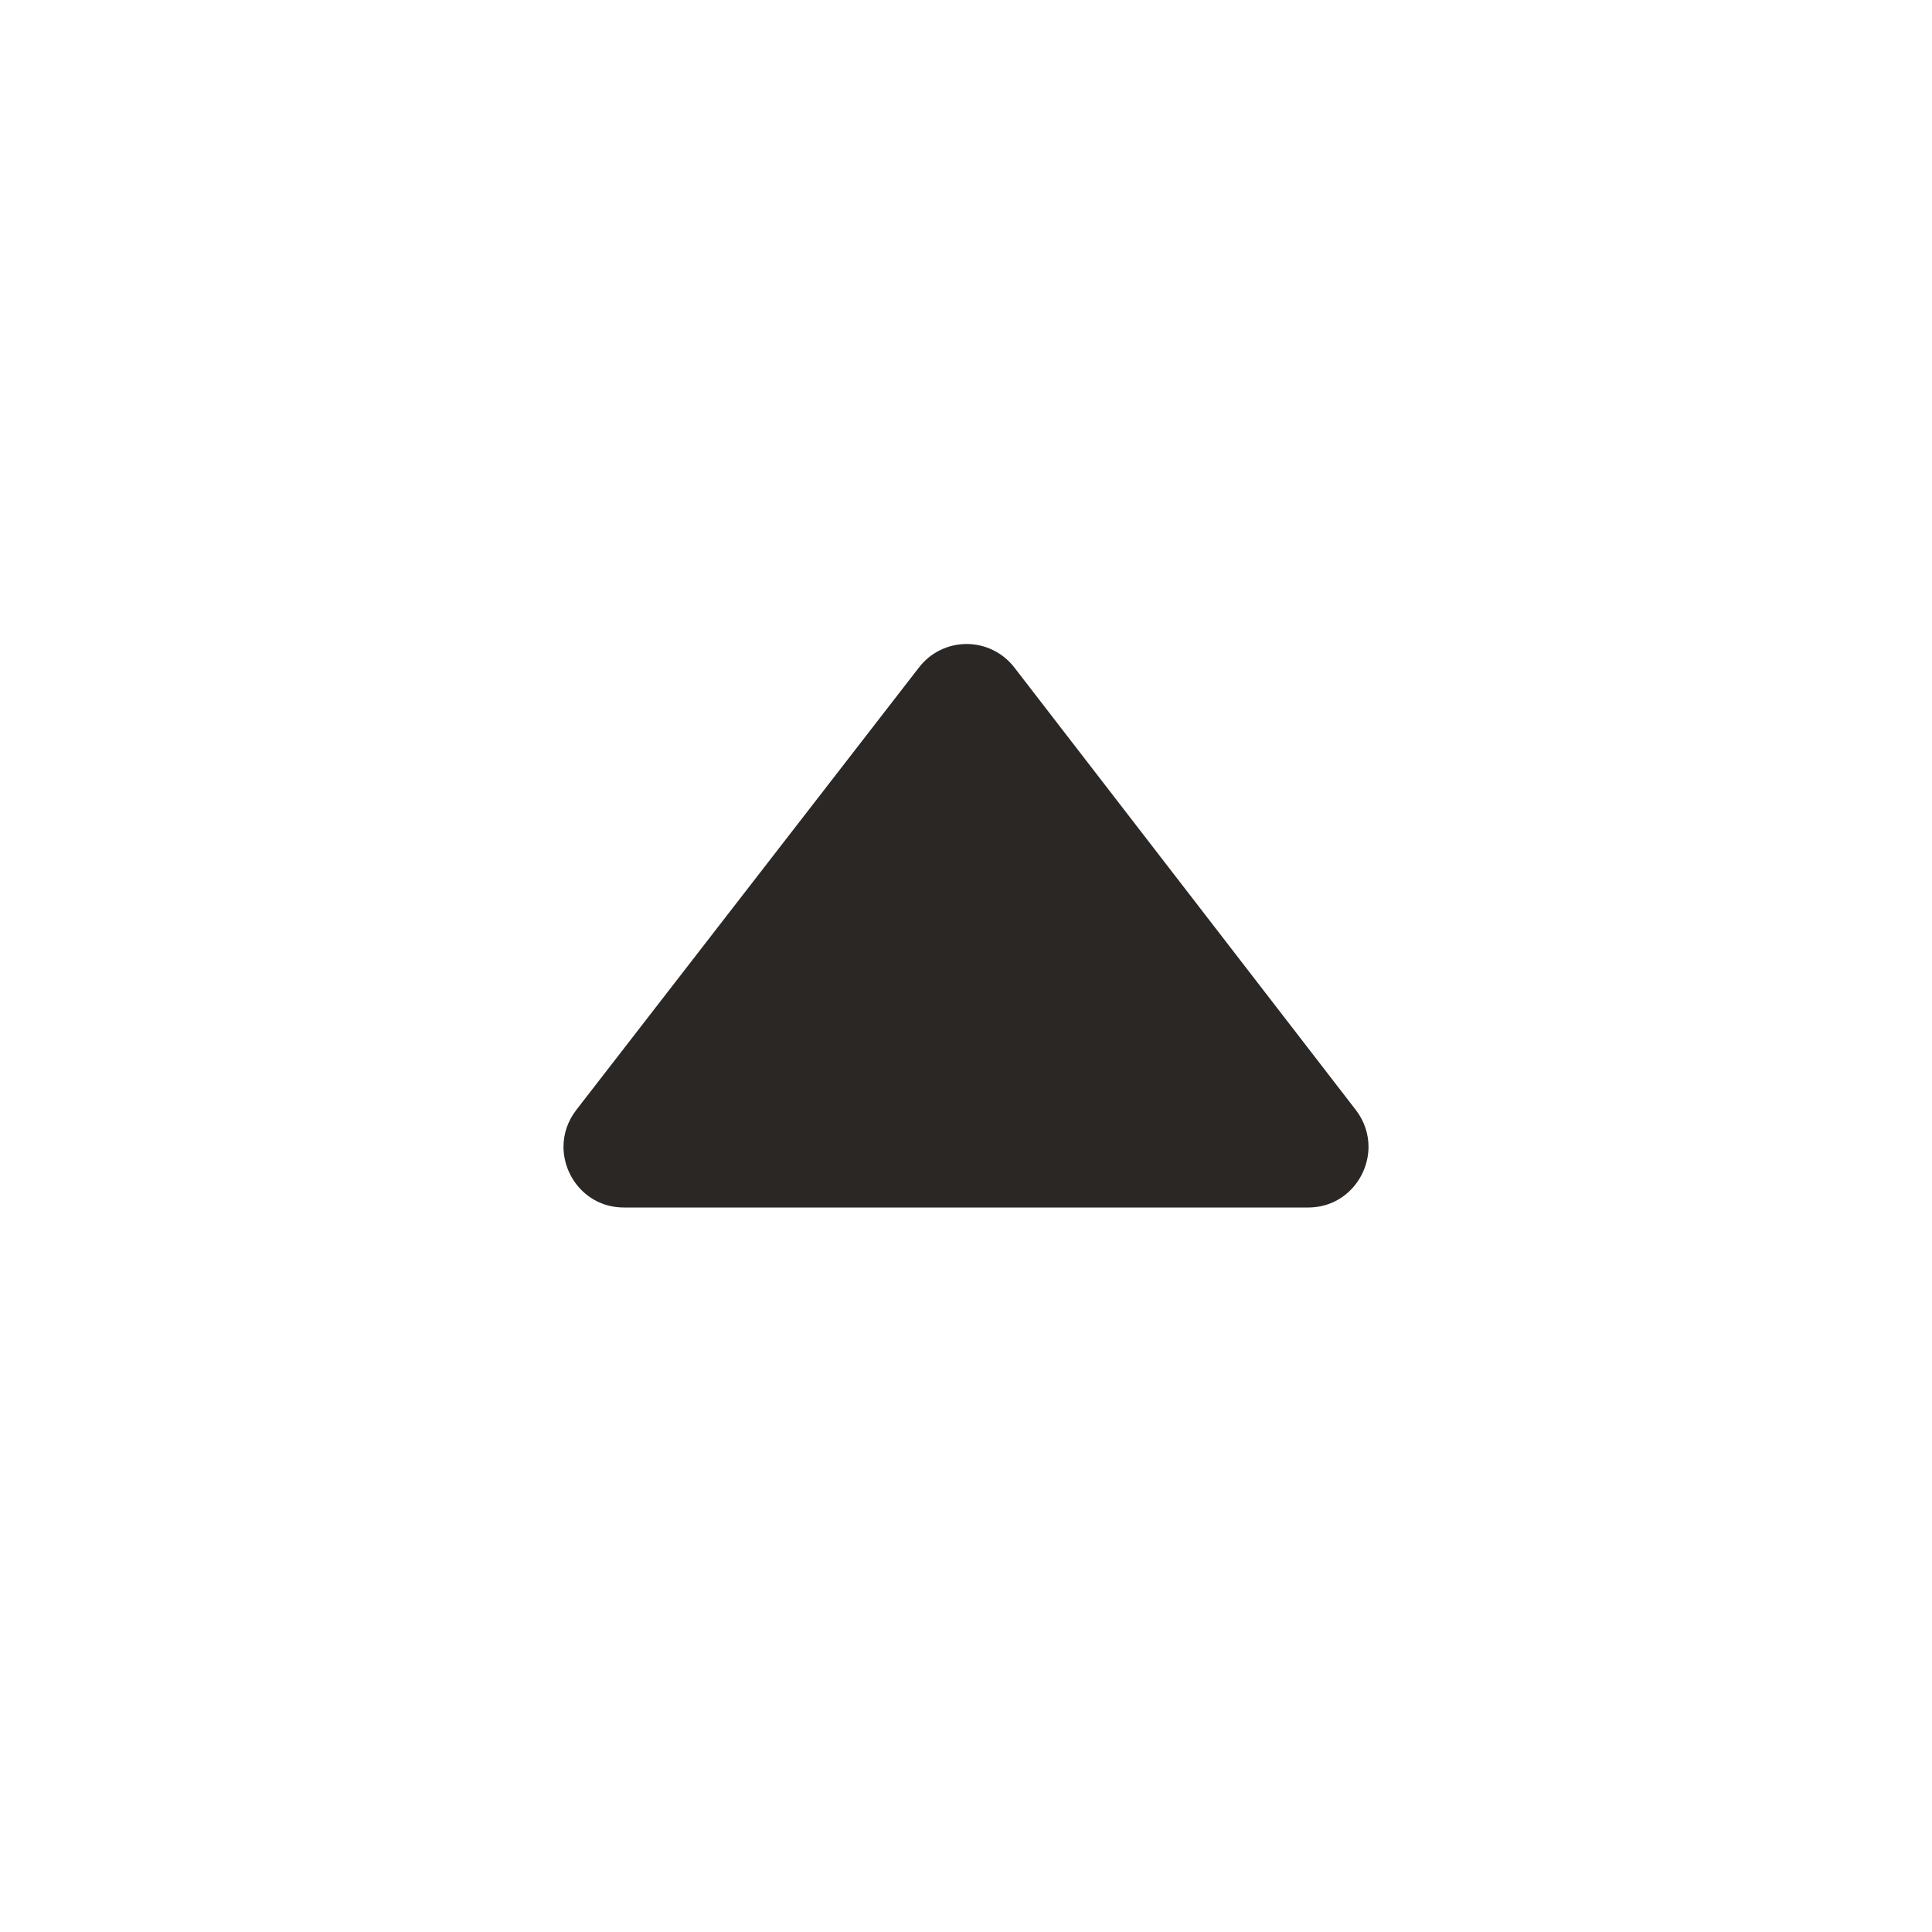
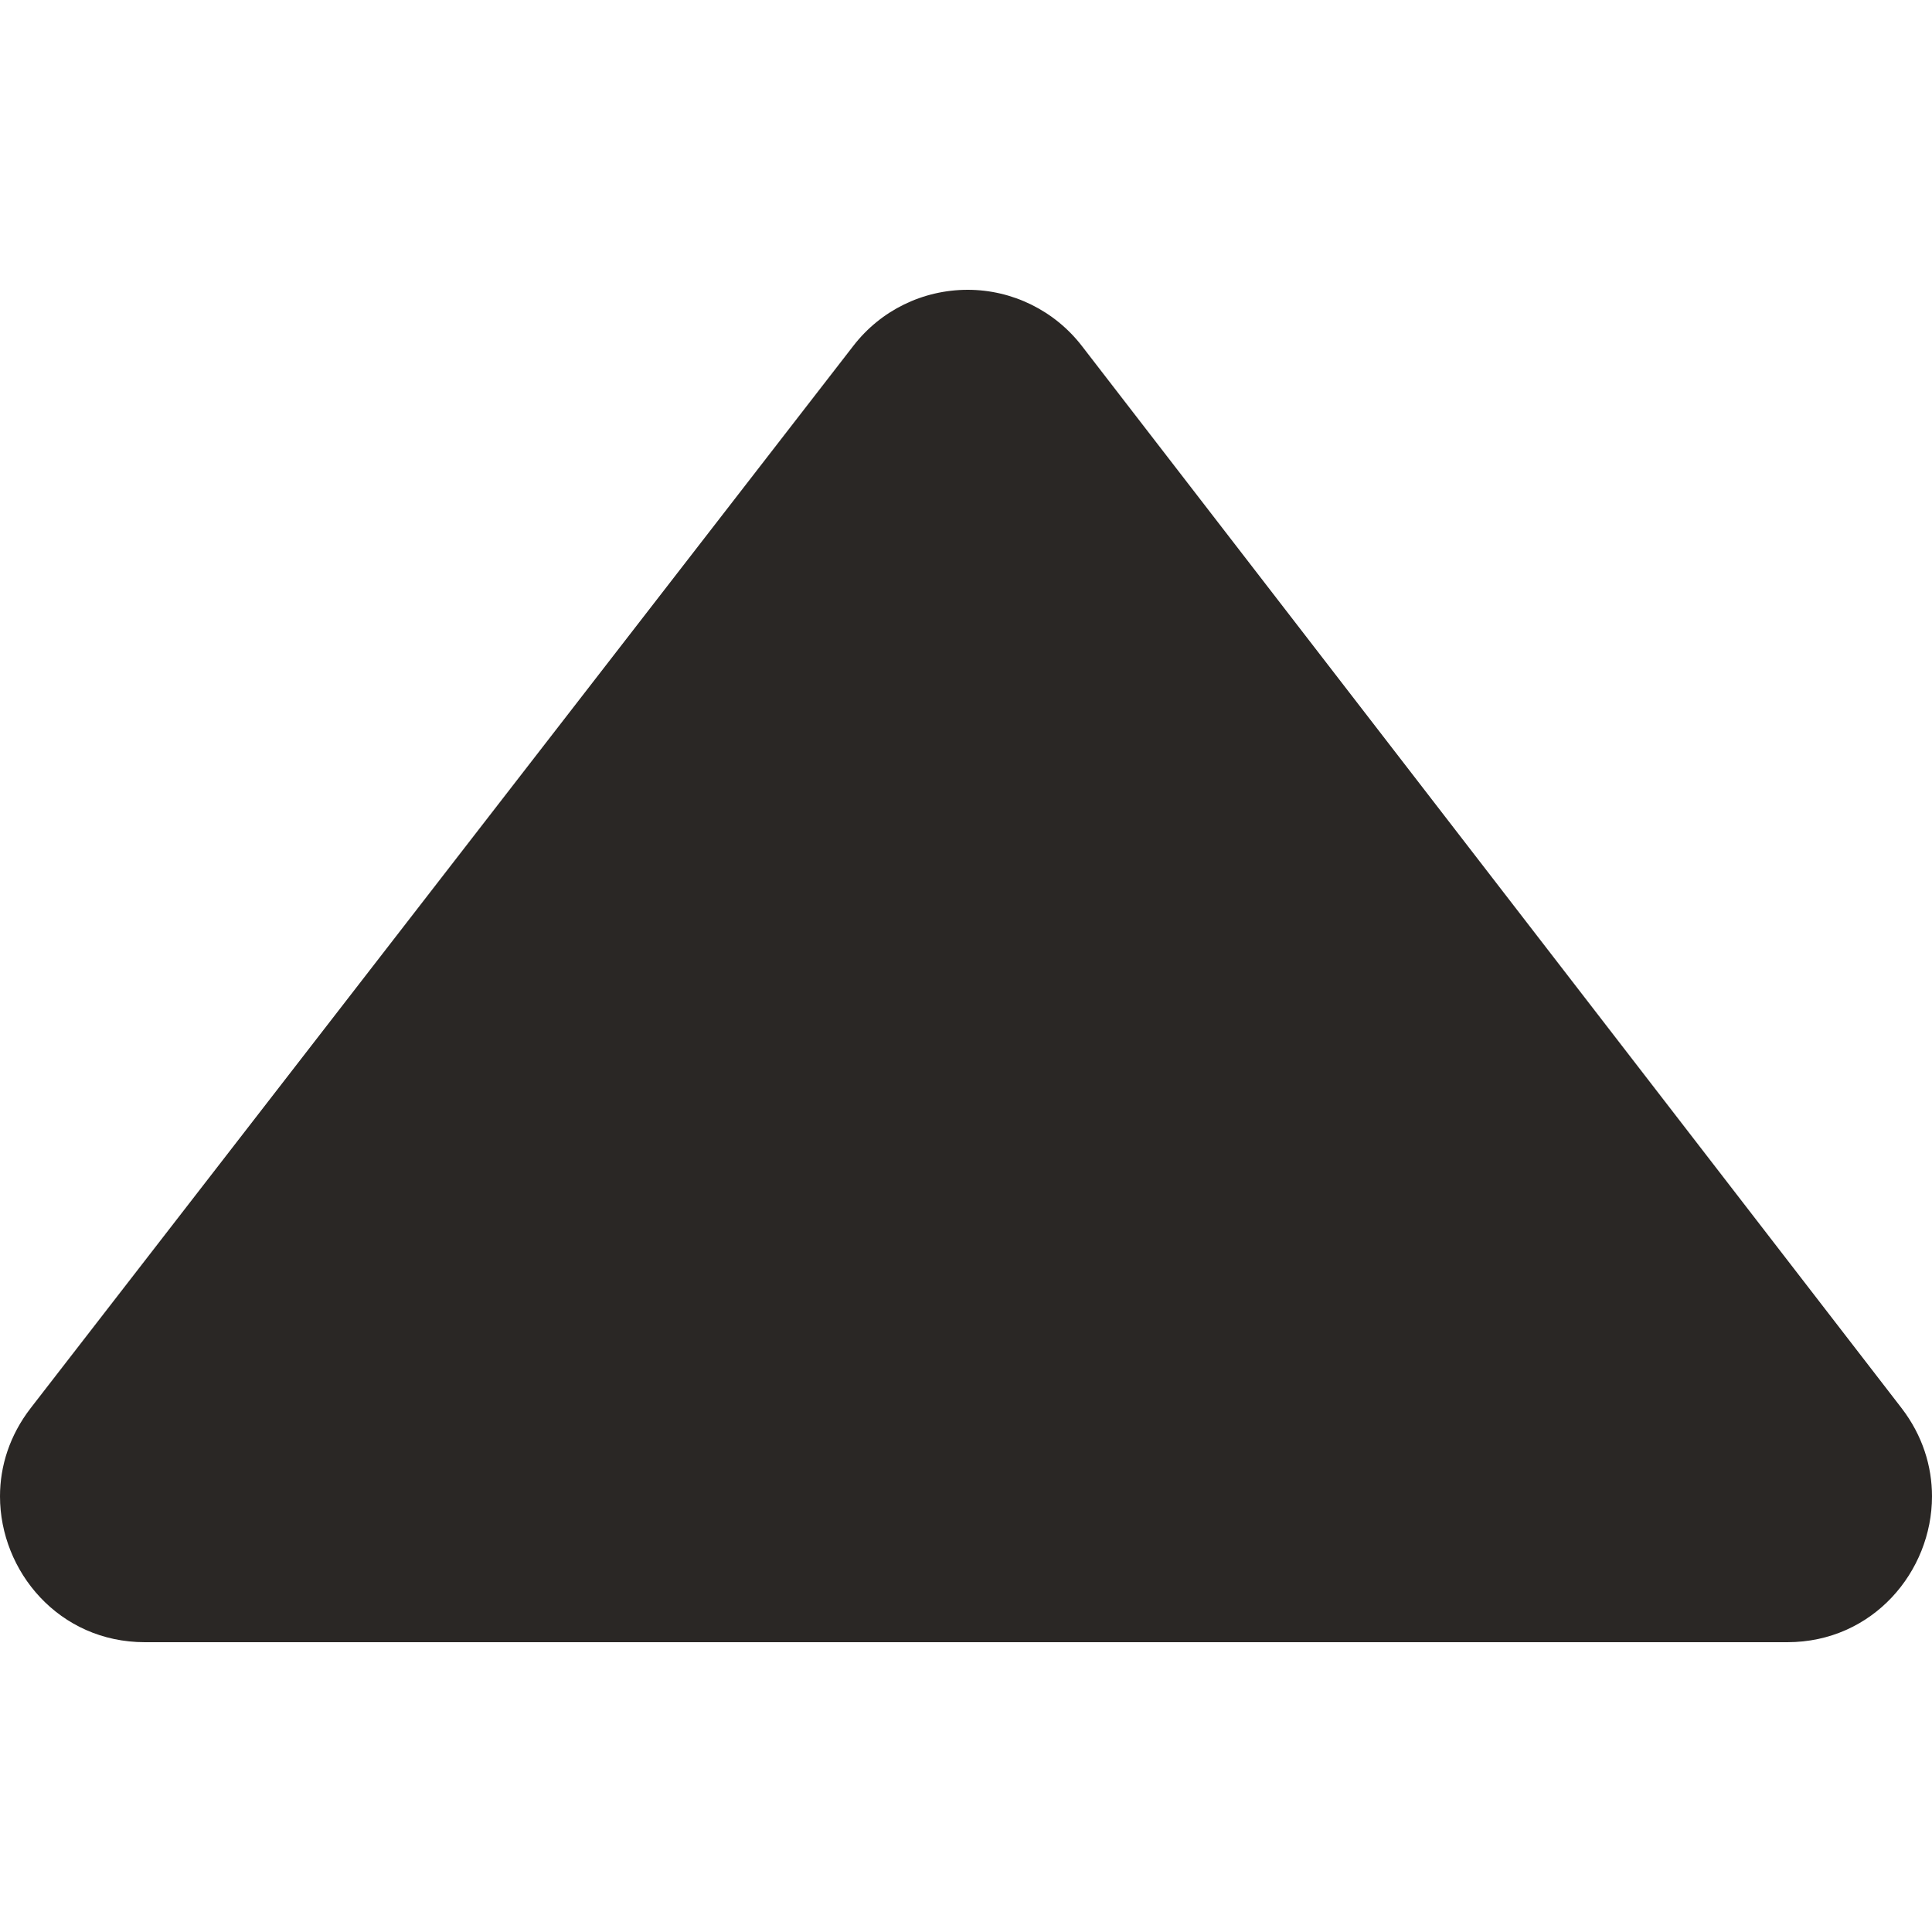
- <svg xmlns="http://www.w3.org/2000/svg" clip-rule="evenodd" fill-rule="evenodd" stroke-linejoin="round" stroke-miterlimit="2" viewBox="0 0 24 24">
-   <path fill="#2A2725" d="m16.843 13.789c.108.141.157.3.157.456 0 .389-.306.755-.749.755h-8.501c-.445 0-.75-.367-.75-.755 0-.157.05-.316.159-.457 1.203-1.554 3.252-4.199 4.258-5.498.142-.184.36-.29.592-.29.23 0 .449.107.591.291 1.002 1.299 3.044 3.945 4.243 5.498z" />
+ <svg xmlns="http://www.w3.org/2000/svg" clip-rule="evenodd" fill-rule="evenodd" stroke-linejoin="round" stroke-miterlimit="2" viewBox="0 0 10 10" version="1.1" id="svg1" width="10" height="10">
+   <defs id="defs1" />
+   <path fill="#2a2725" d="M 9.843,7.289 C 9.951,7.43 10,7.589 10,7.745 10,8.134 9.694,8.5 9.251,8.5 H 0.75 C 0.305,8.5 0,8.133 0,7.745 0,7.588 0.05,7.429 0.159,7.288 1.362,5.734 3.411,3.089 4.417,1.79 4.559,1.606 4.777,1.5 5.009,1.5 5.239,1.5 5.458,1.607 5.6,1.791 6.602,3.09 8.644,5.736 9.843,7.289 Z" id="path1" />
</svg>
